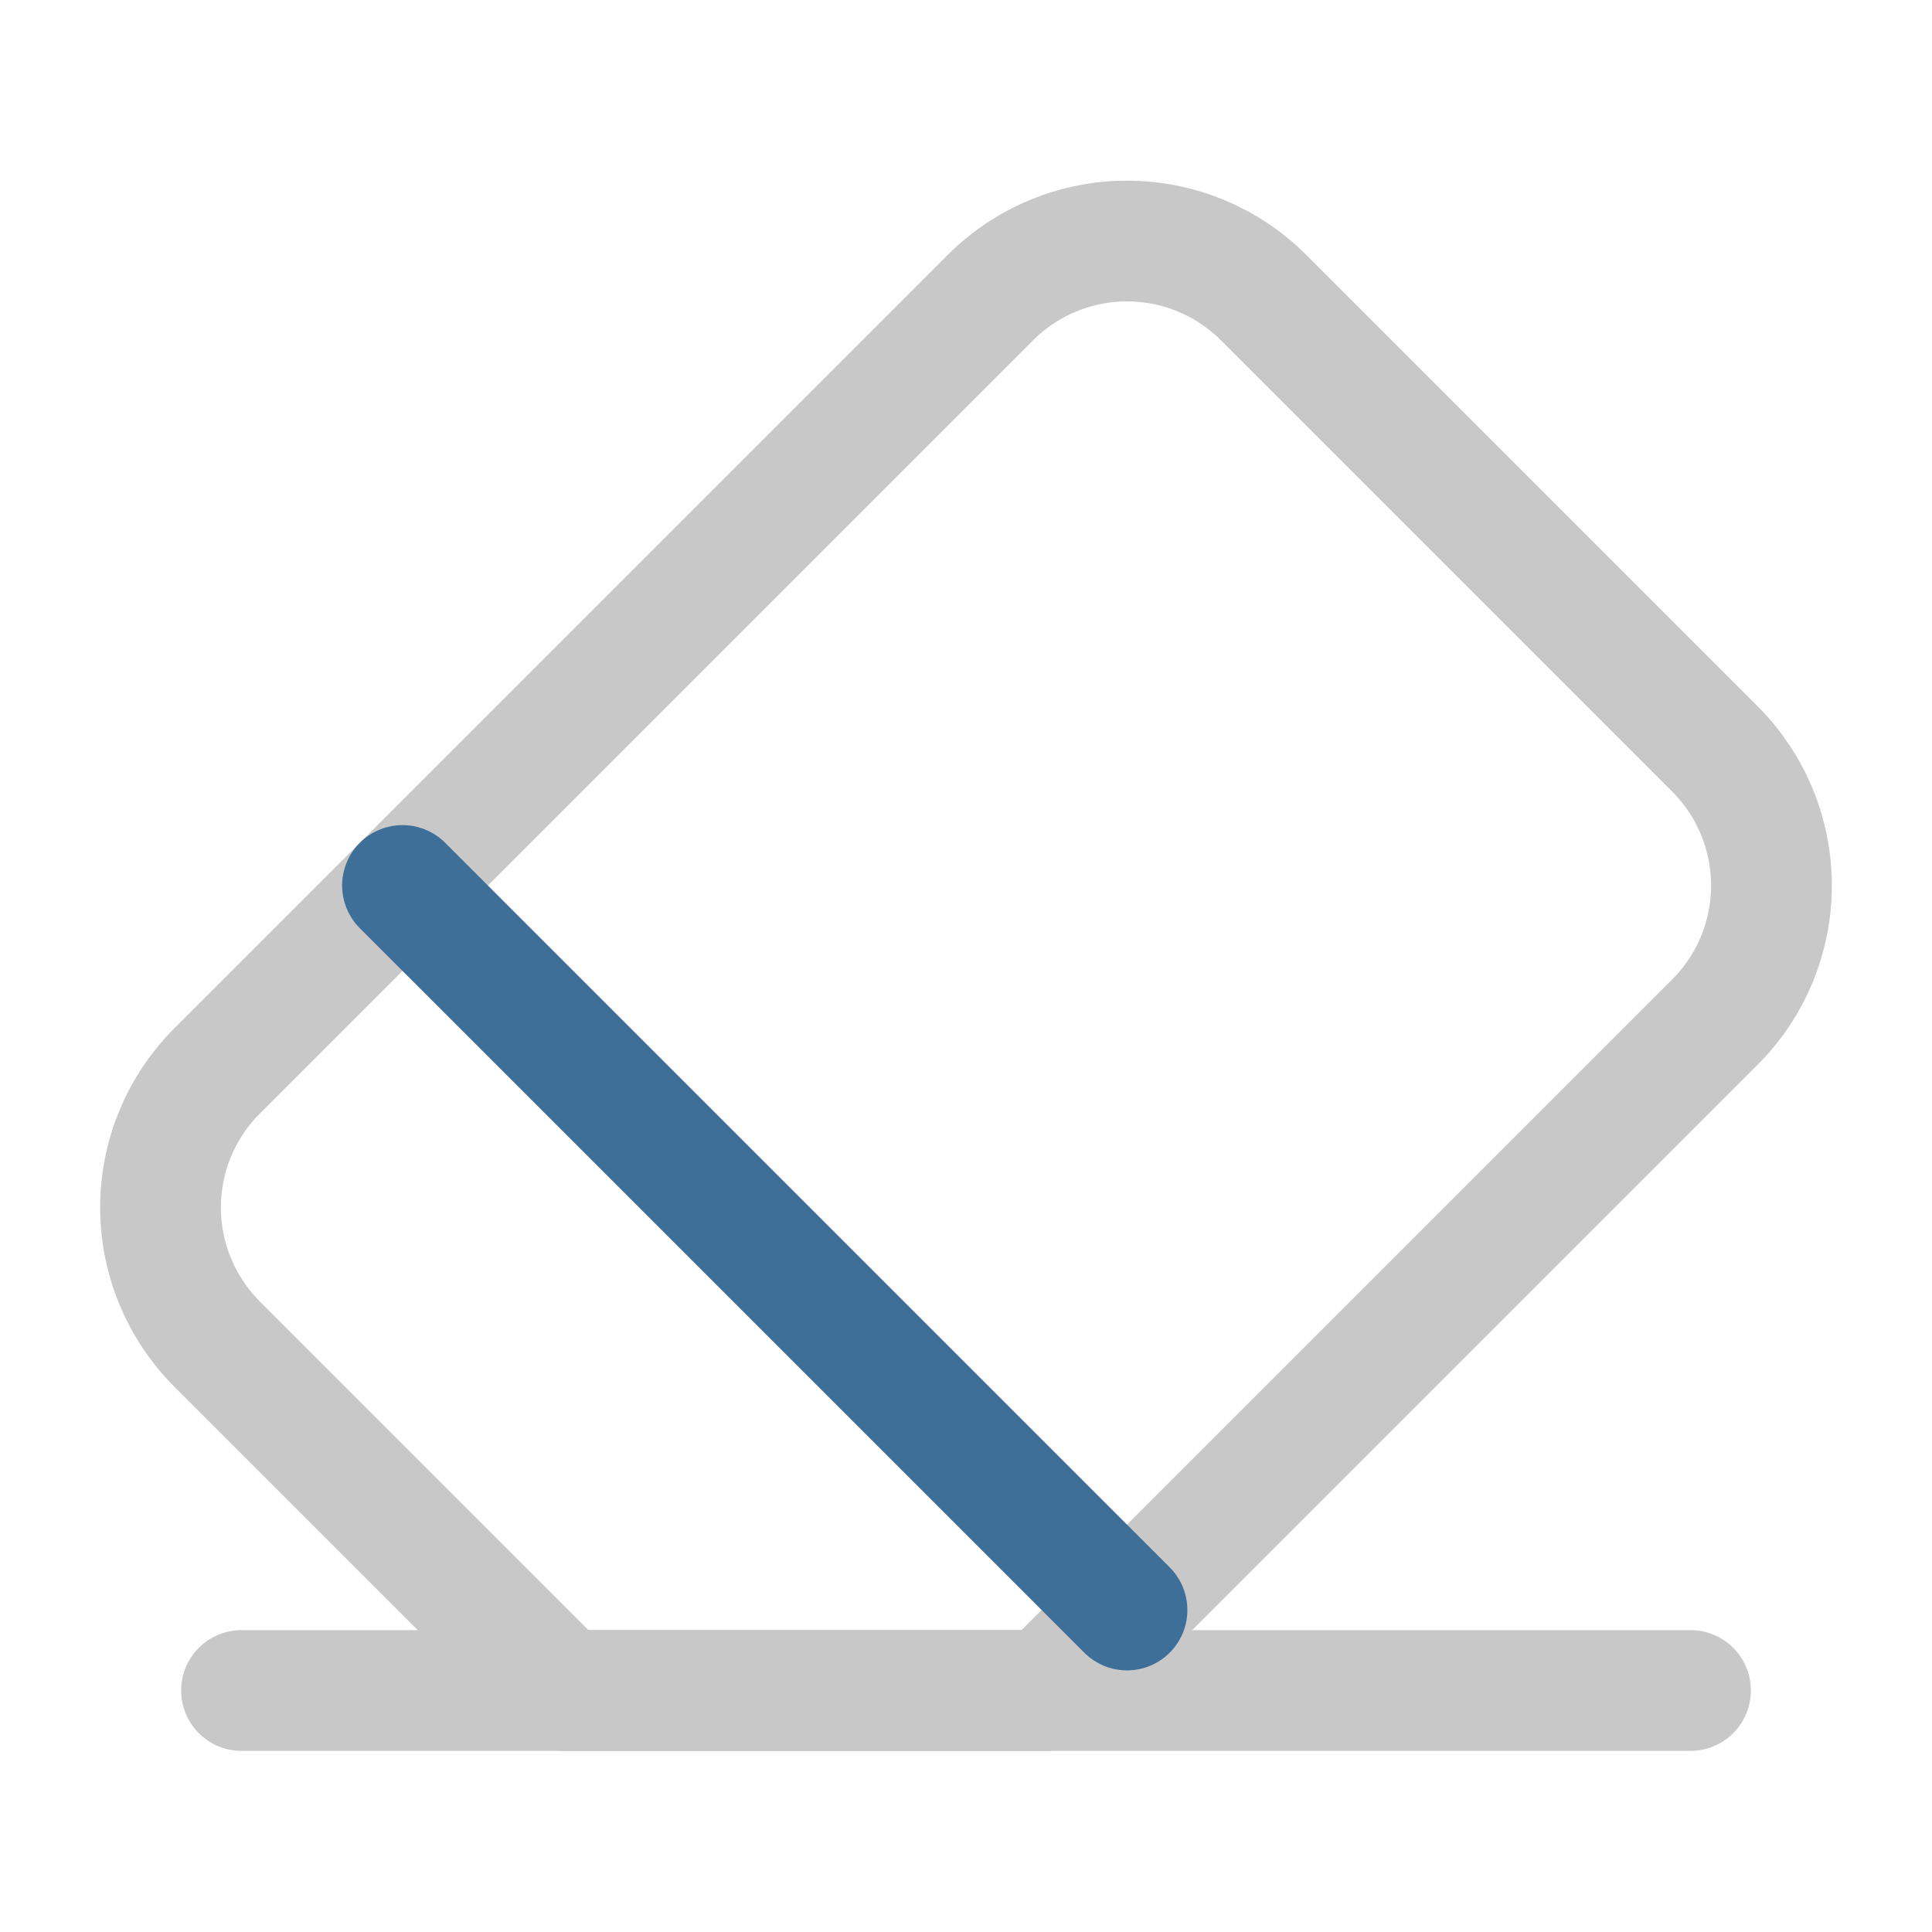
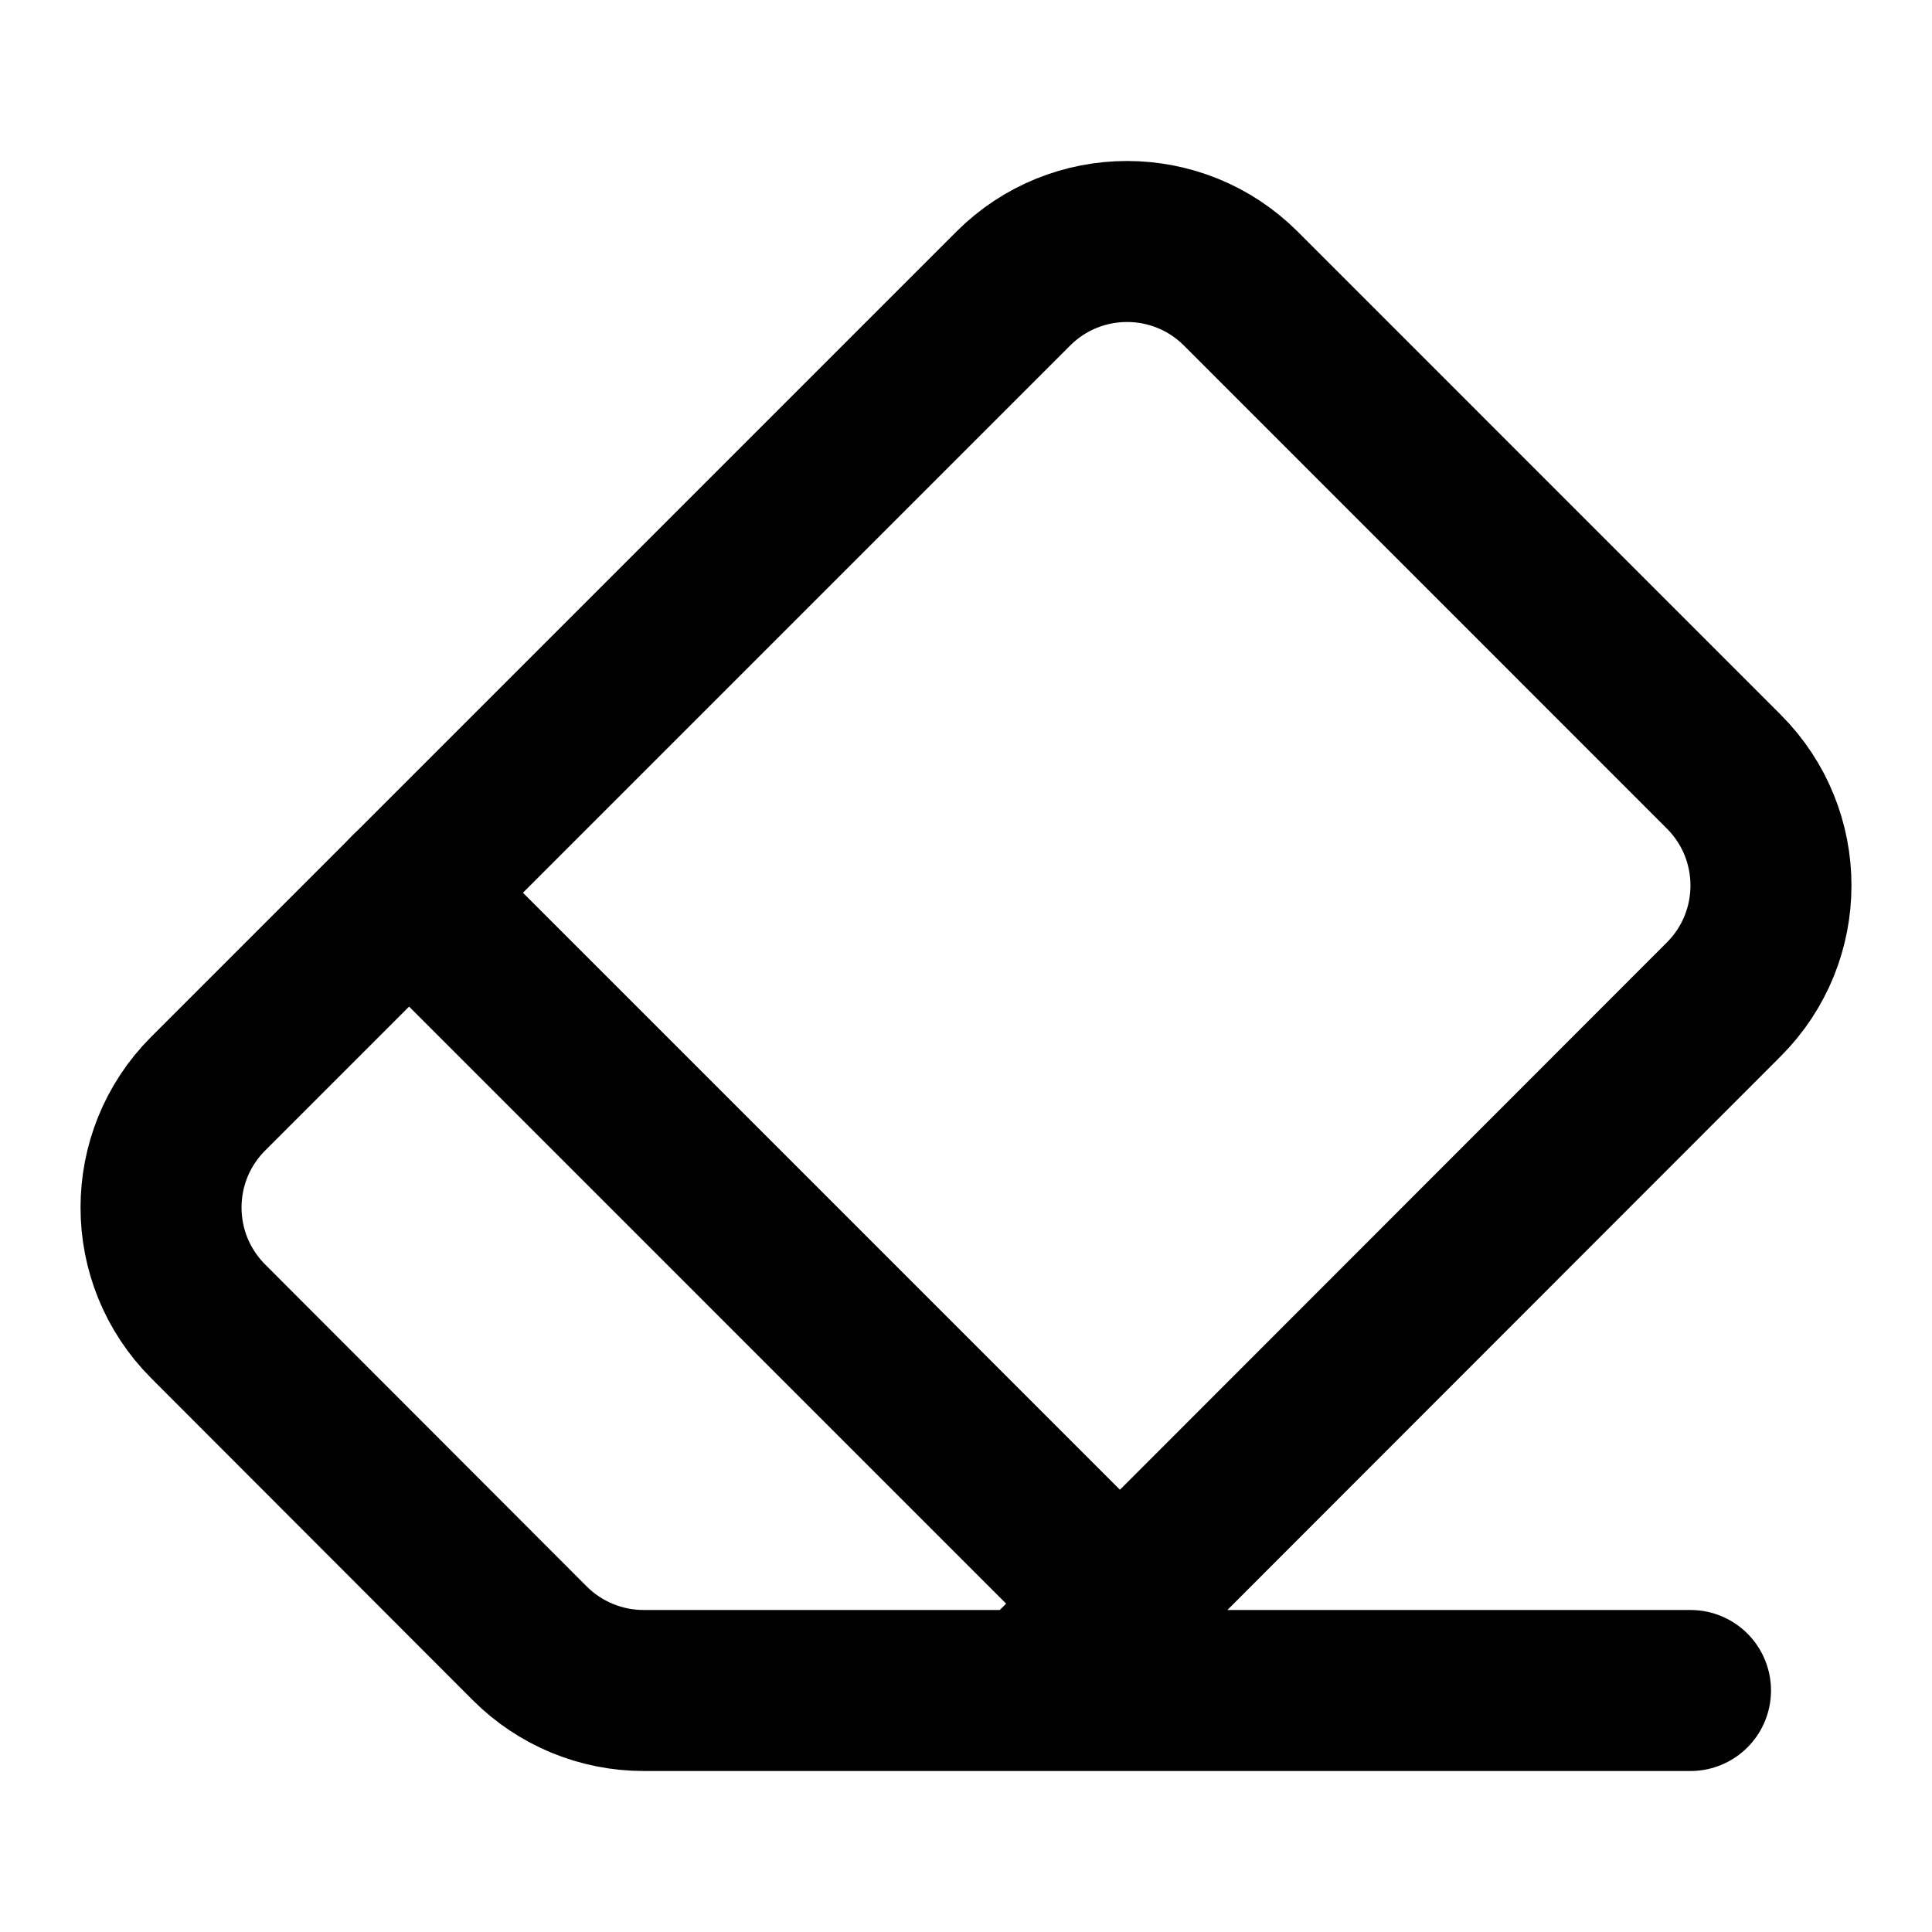
- <svg xmlns="http://www.w3.org/2000/svg" viewBox="0 0 24 24" fill="none" stroke="#c8c8c8" stroke-width="1.5" stroke-linecap="round" stroke-linejoin="round">
-   <path d="M7 21 2.7 16.7a2.4 2.4 0 0 1 0-3.4l9.6-9.6a2.4 2.4 0 0 1 3.4 0l5.6 5.6a2.4 2.4 0 0 1 0 3.4L13 21Z" />
-   <path d="M3 21h18" />
-   <path d="M5 11l9 9" stroke="#3d6f99" />
+ <svg xmlns="http://www.w3.org/2000/svg" class="lucide lucide-eraser" width="24" height="24" viewBox="0 0 24 24" fill="none" stroke="currentColor" stroke-width="2" stroke-linecap="round" stroke-linejoin="round">
+   <path d="M21 21H8a2 2 0 0 1-1.42-.587l-3.994-3.999a2 2 0 0 1 0-2.828l10-10a2 2 0 0 1 2.829 0l5.999 6a2 2 0 0 1 0 2.828L12.834 21" />
+   <path d="m5.082 11.09 8.828 8.828" />
</svg>
